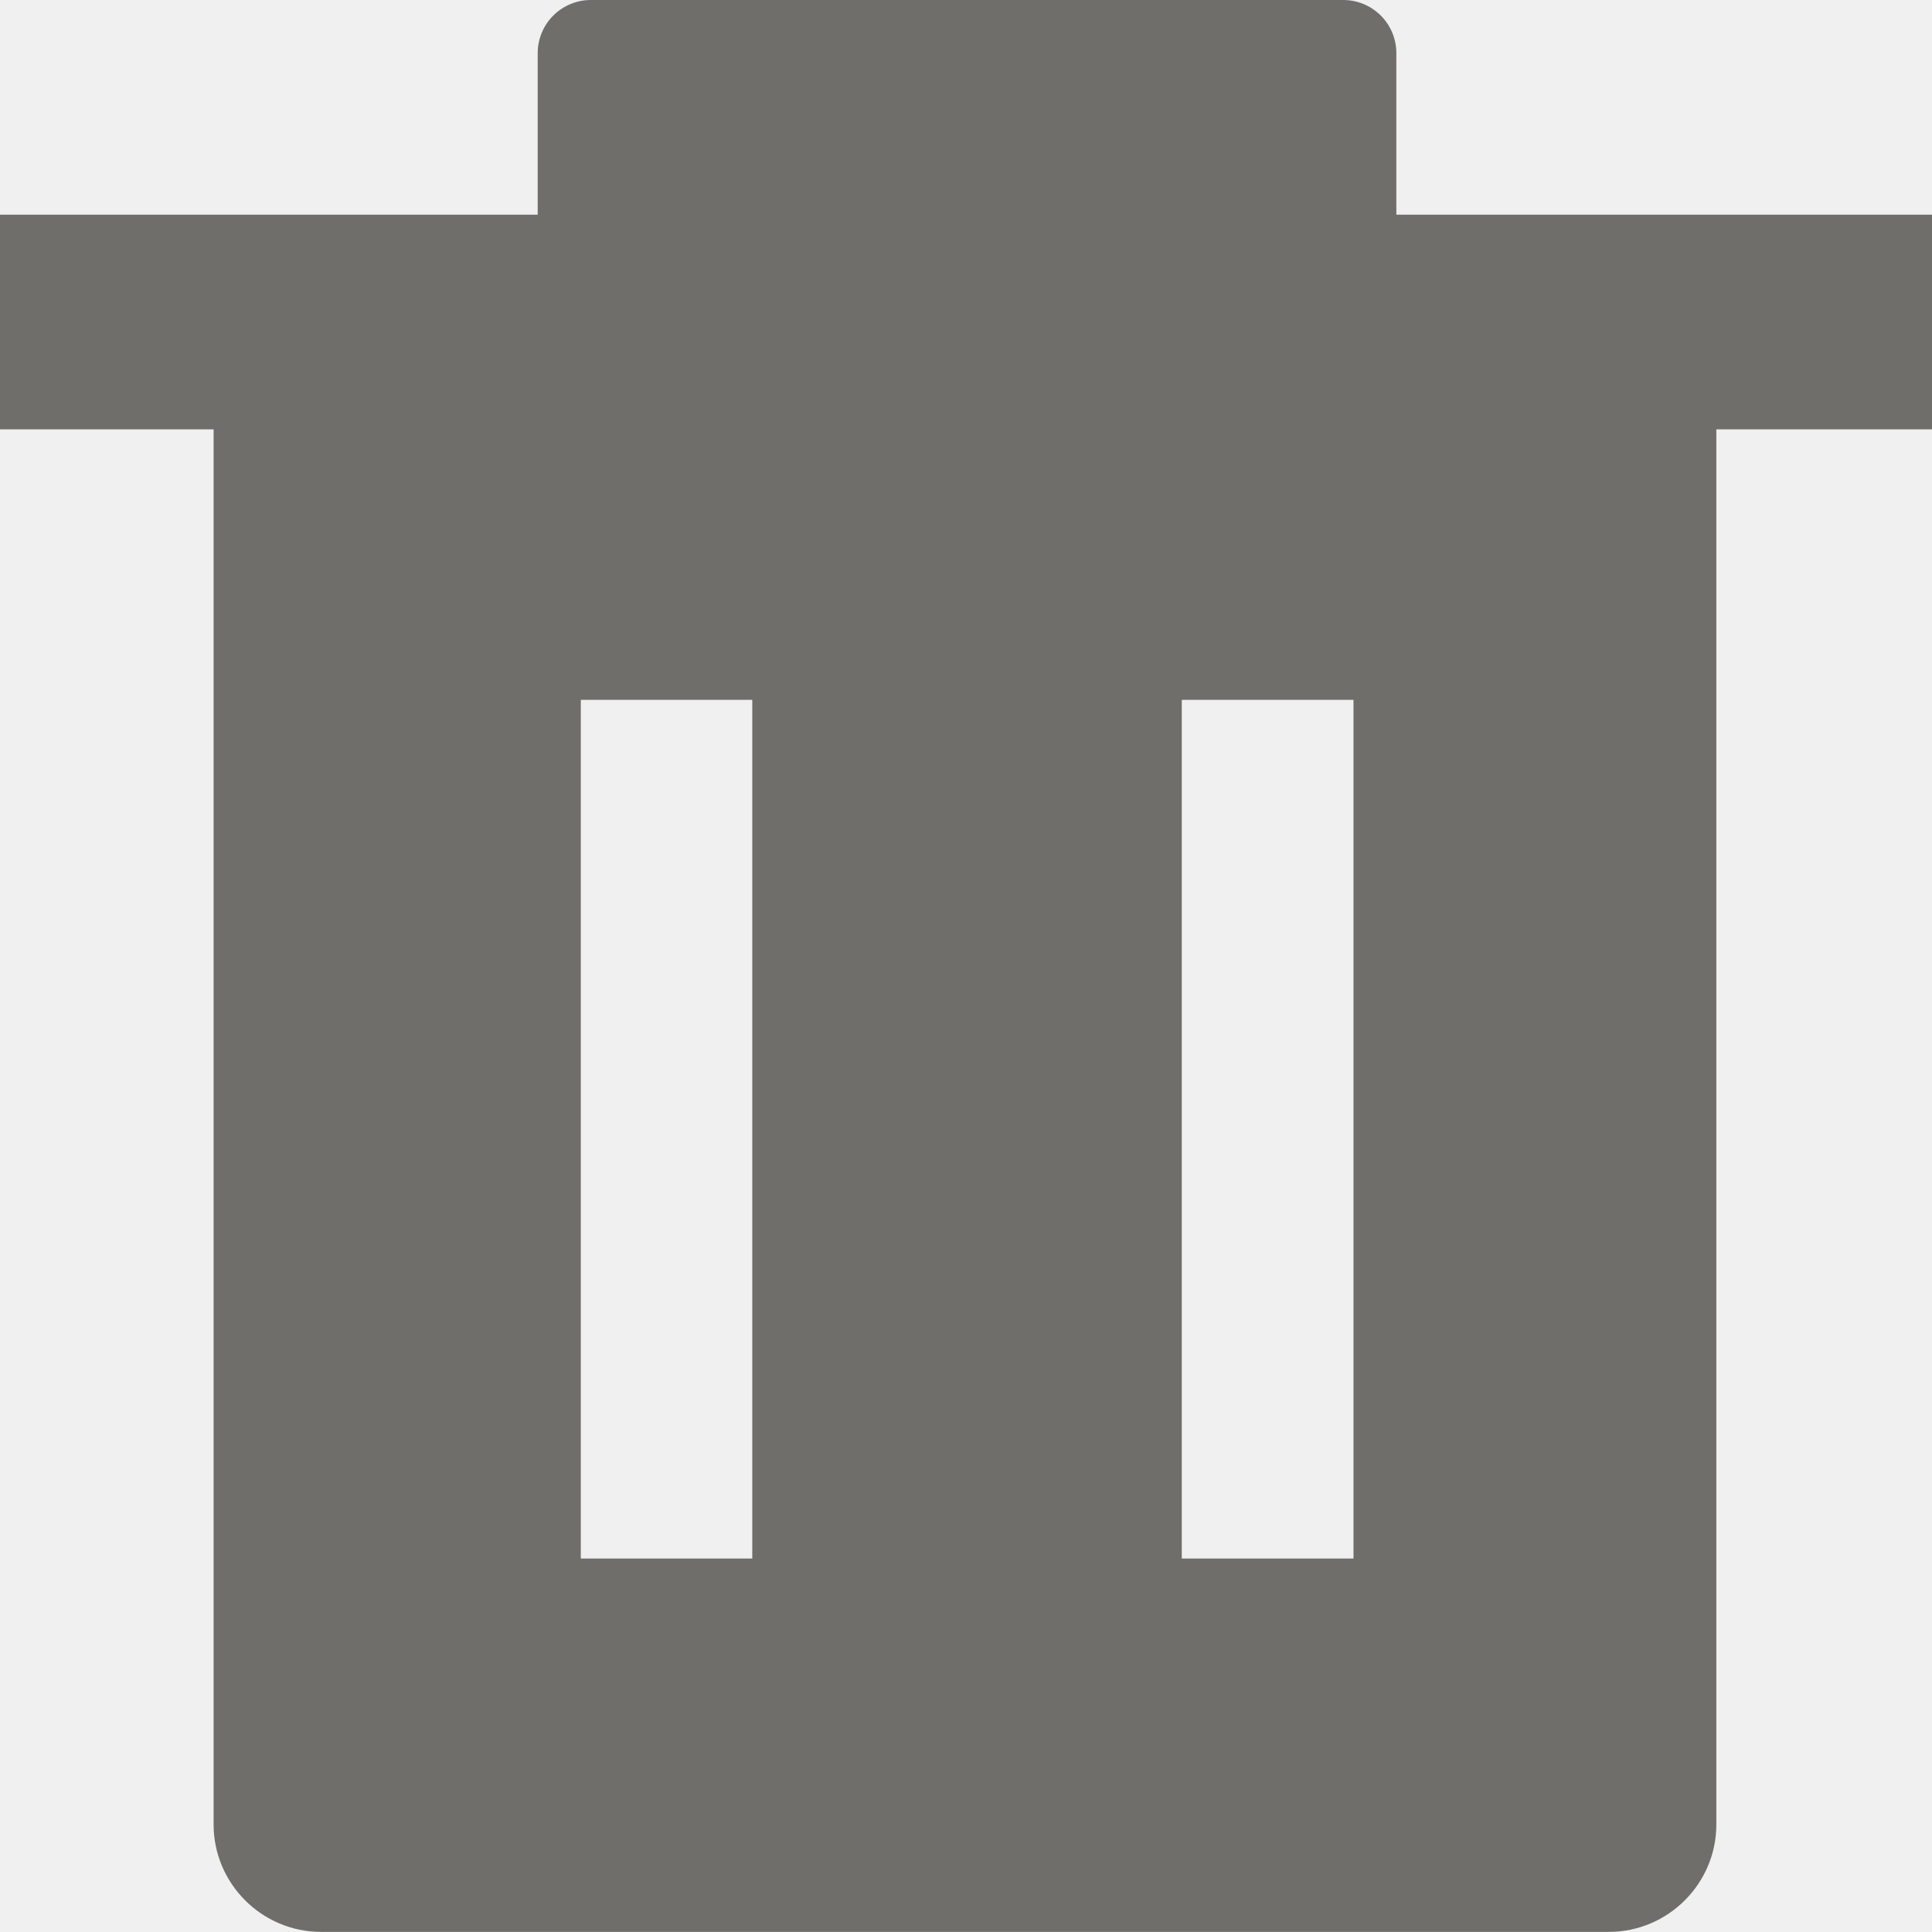
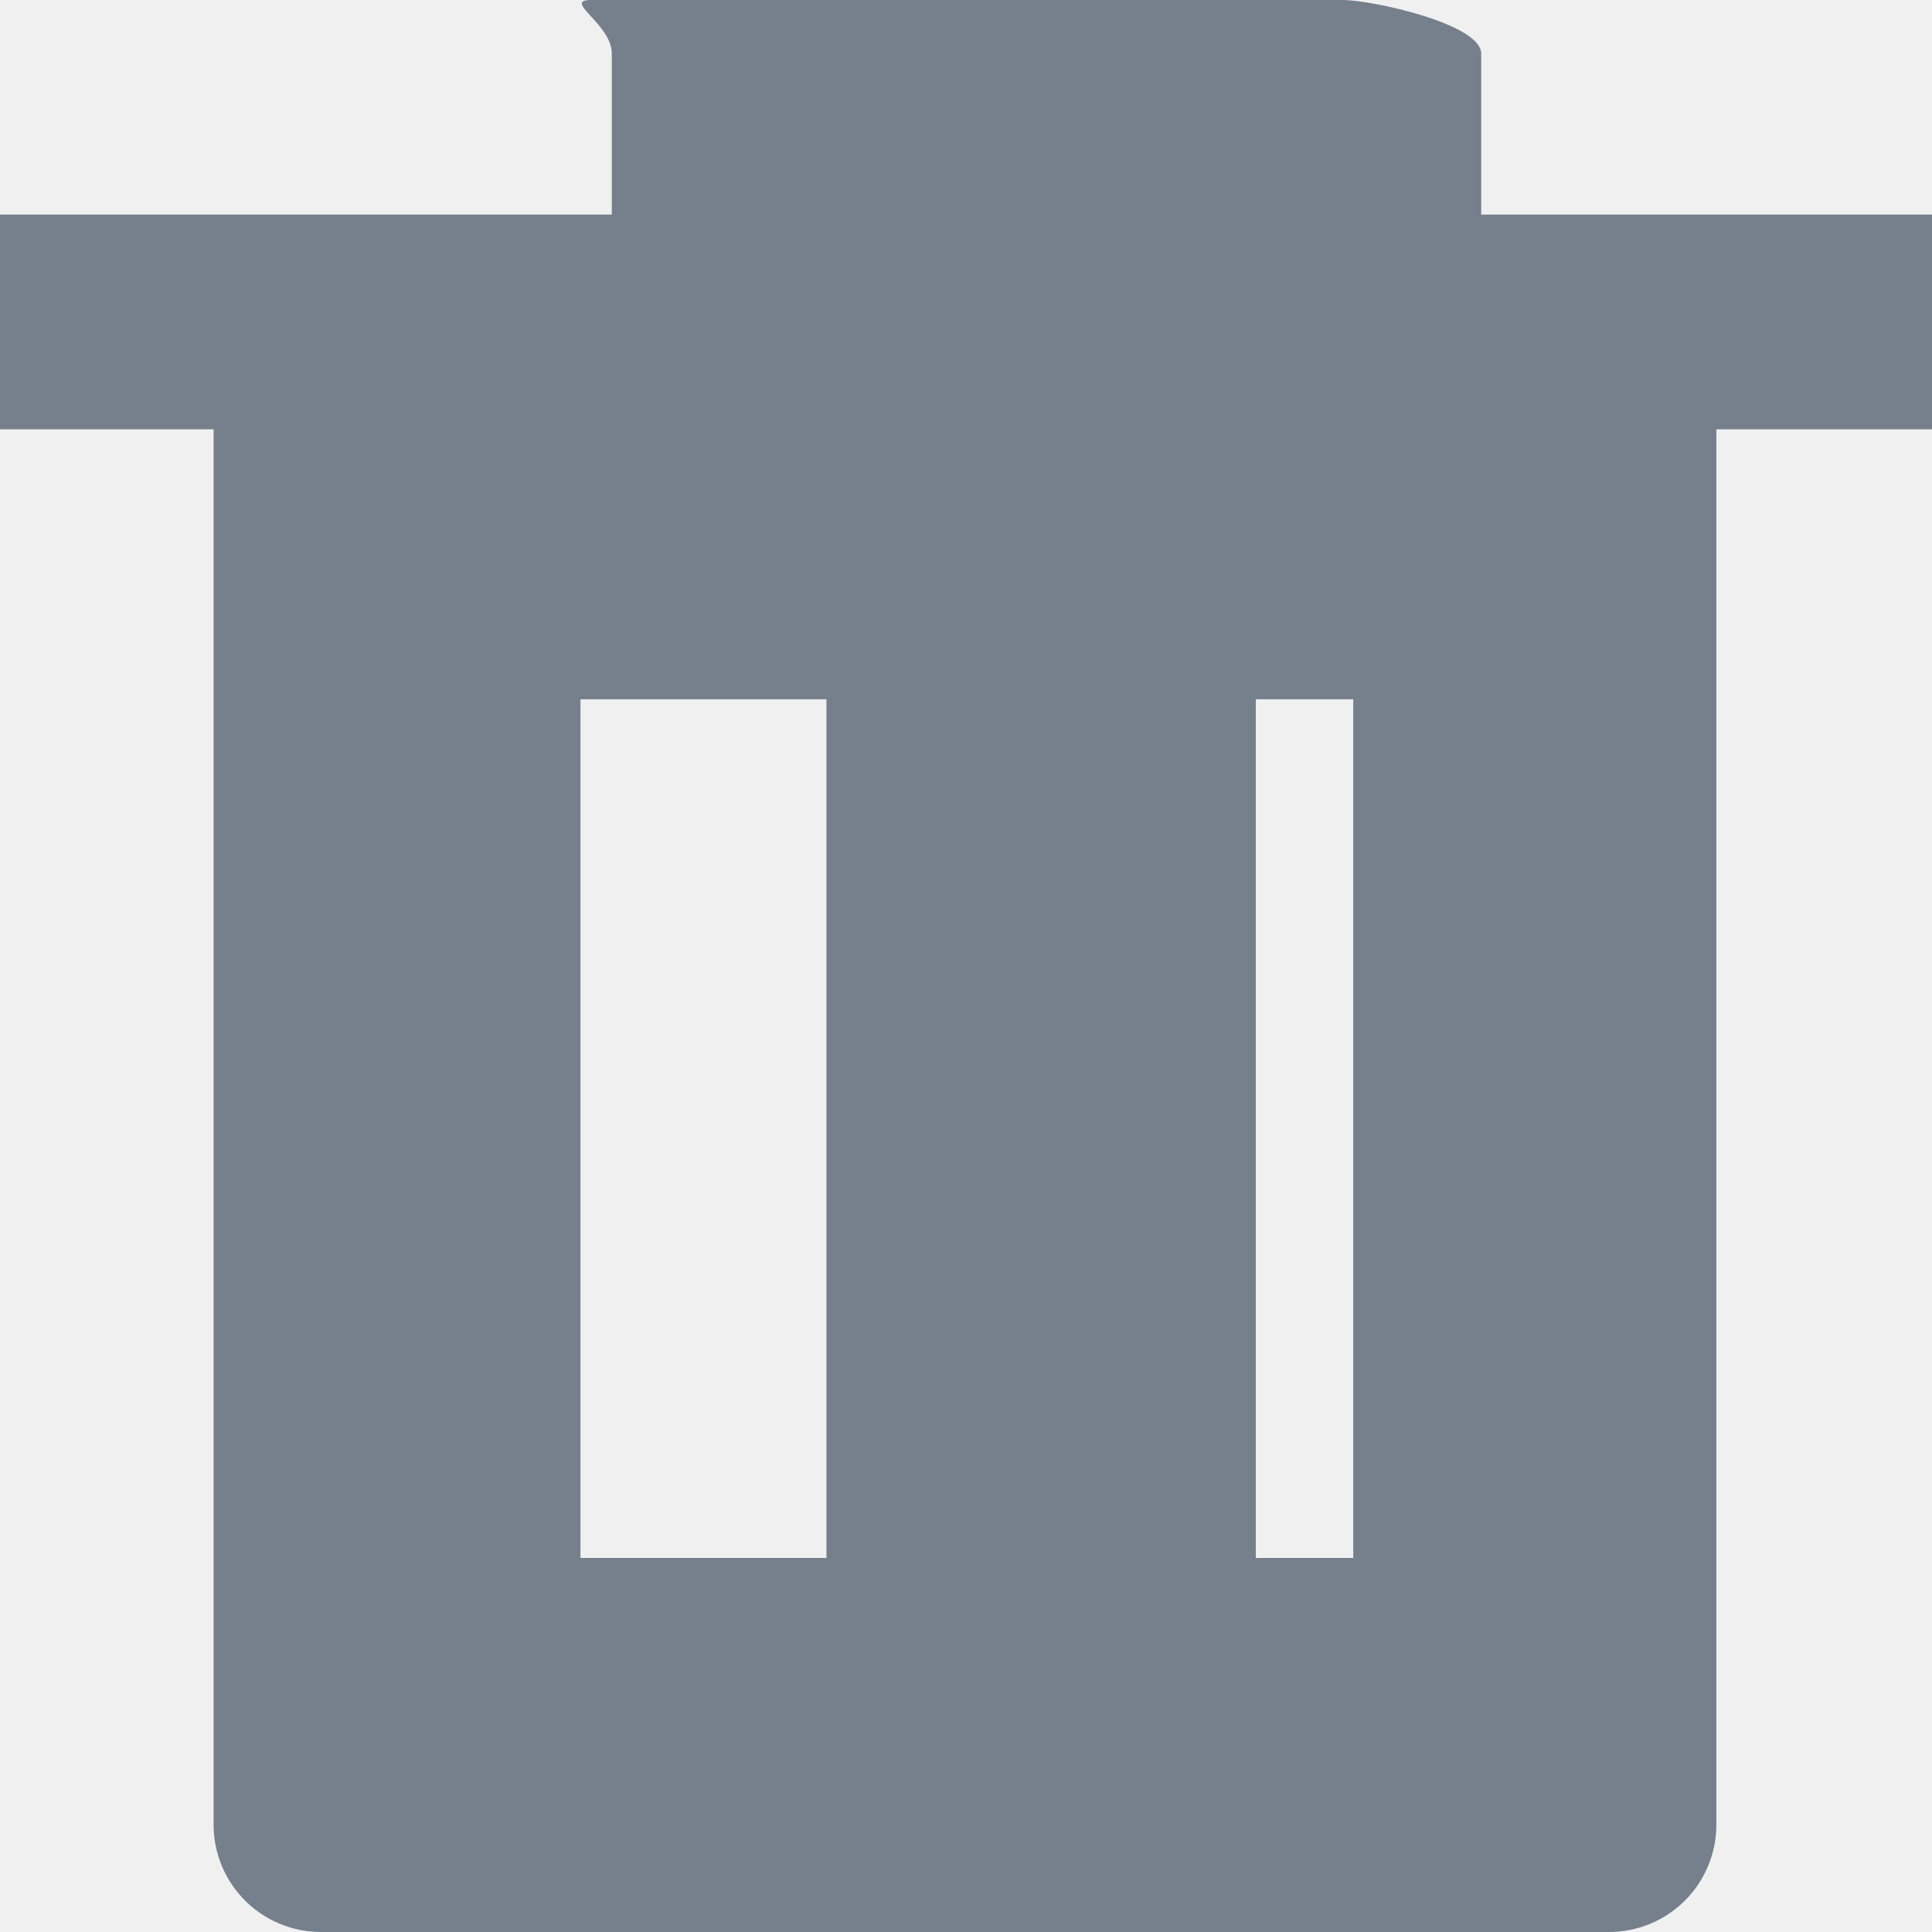
- <svg xmlns="http://www.w3.org/2000/svg" width="16" height="16" viewBox="0 0 16 16" fill="none">
-   <g clip-path="url(#2ib5ewalwa)">
-     <path d="M13.324 1.778h-1.76V.444A.44.44 0 0 0 11.12 0H4.898a.44.44 0 0 0-.445.444v1.334H0v1.778h1.769V15.11c0 .489.4.889.889.889h10.666c.49 0 .89-.4.89-.889V3.556H16V1.778h-2.676zM6.231 12.907H4.81V5.796H6.23v7.11zm4.978 0H9.787V5.796h1.422v7.11z" fill="#706E6B" />
-   </g>
-   <defs>
-     <clipPath id="2ib5ewalwa">
-       <path fill="#fff" d="M0 0h16v16H0z" />
-     </clipPath>
-   </defs>
+ <svg xmlns="http://www.w3.org/2000/svg" width="18" height="18">
+   <path fill-rule="evenodd" fill="#76808C" d="M14.99 1.999H13.8v-1.5C13.8.223 12.784 0 12.507 0H5.508C5.231 0 5.7.223 5.7.499v1.5H0V4h1.99v12.999a1 1 0 0 0 1 1.001h12a1 1 0 0 0 1.001-1.001V4H18V1.999h-3.01zM7.7 14.515H5.408v-8H7.7v8zm4.908 0H11.7v-8h.908v8z" />
</svg>
